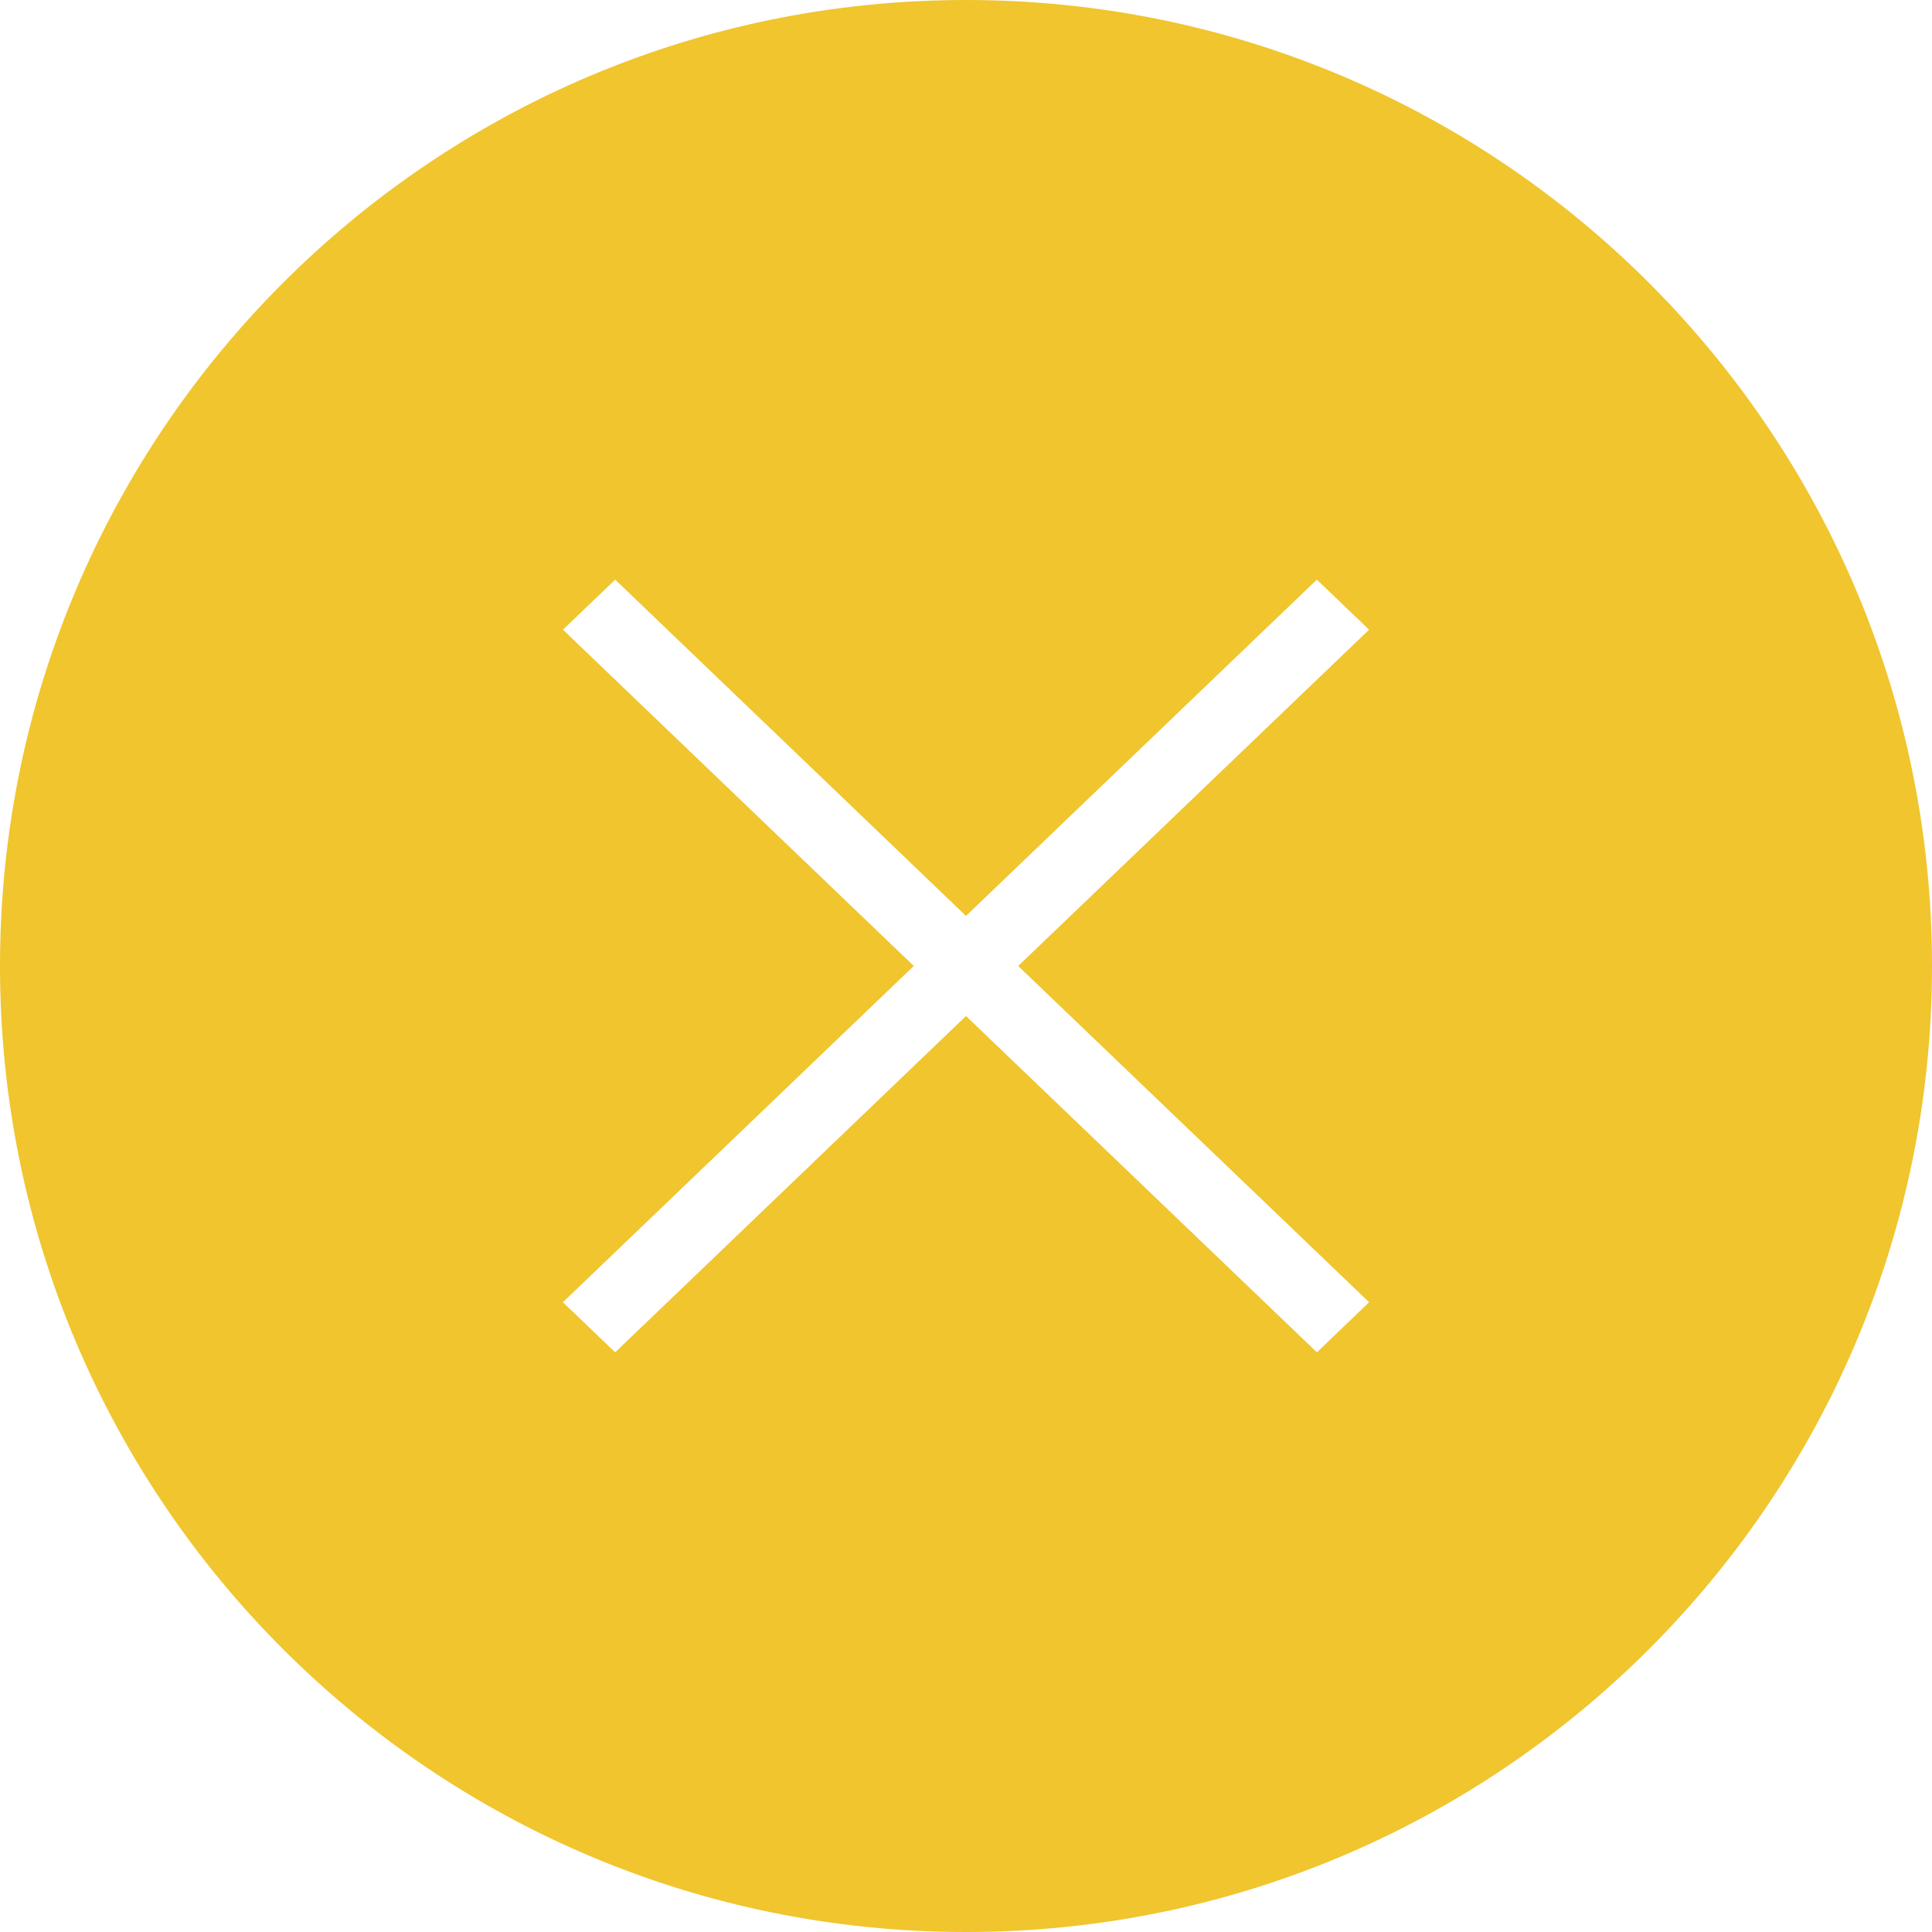
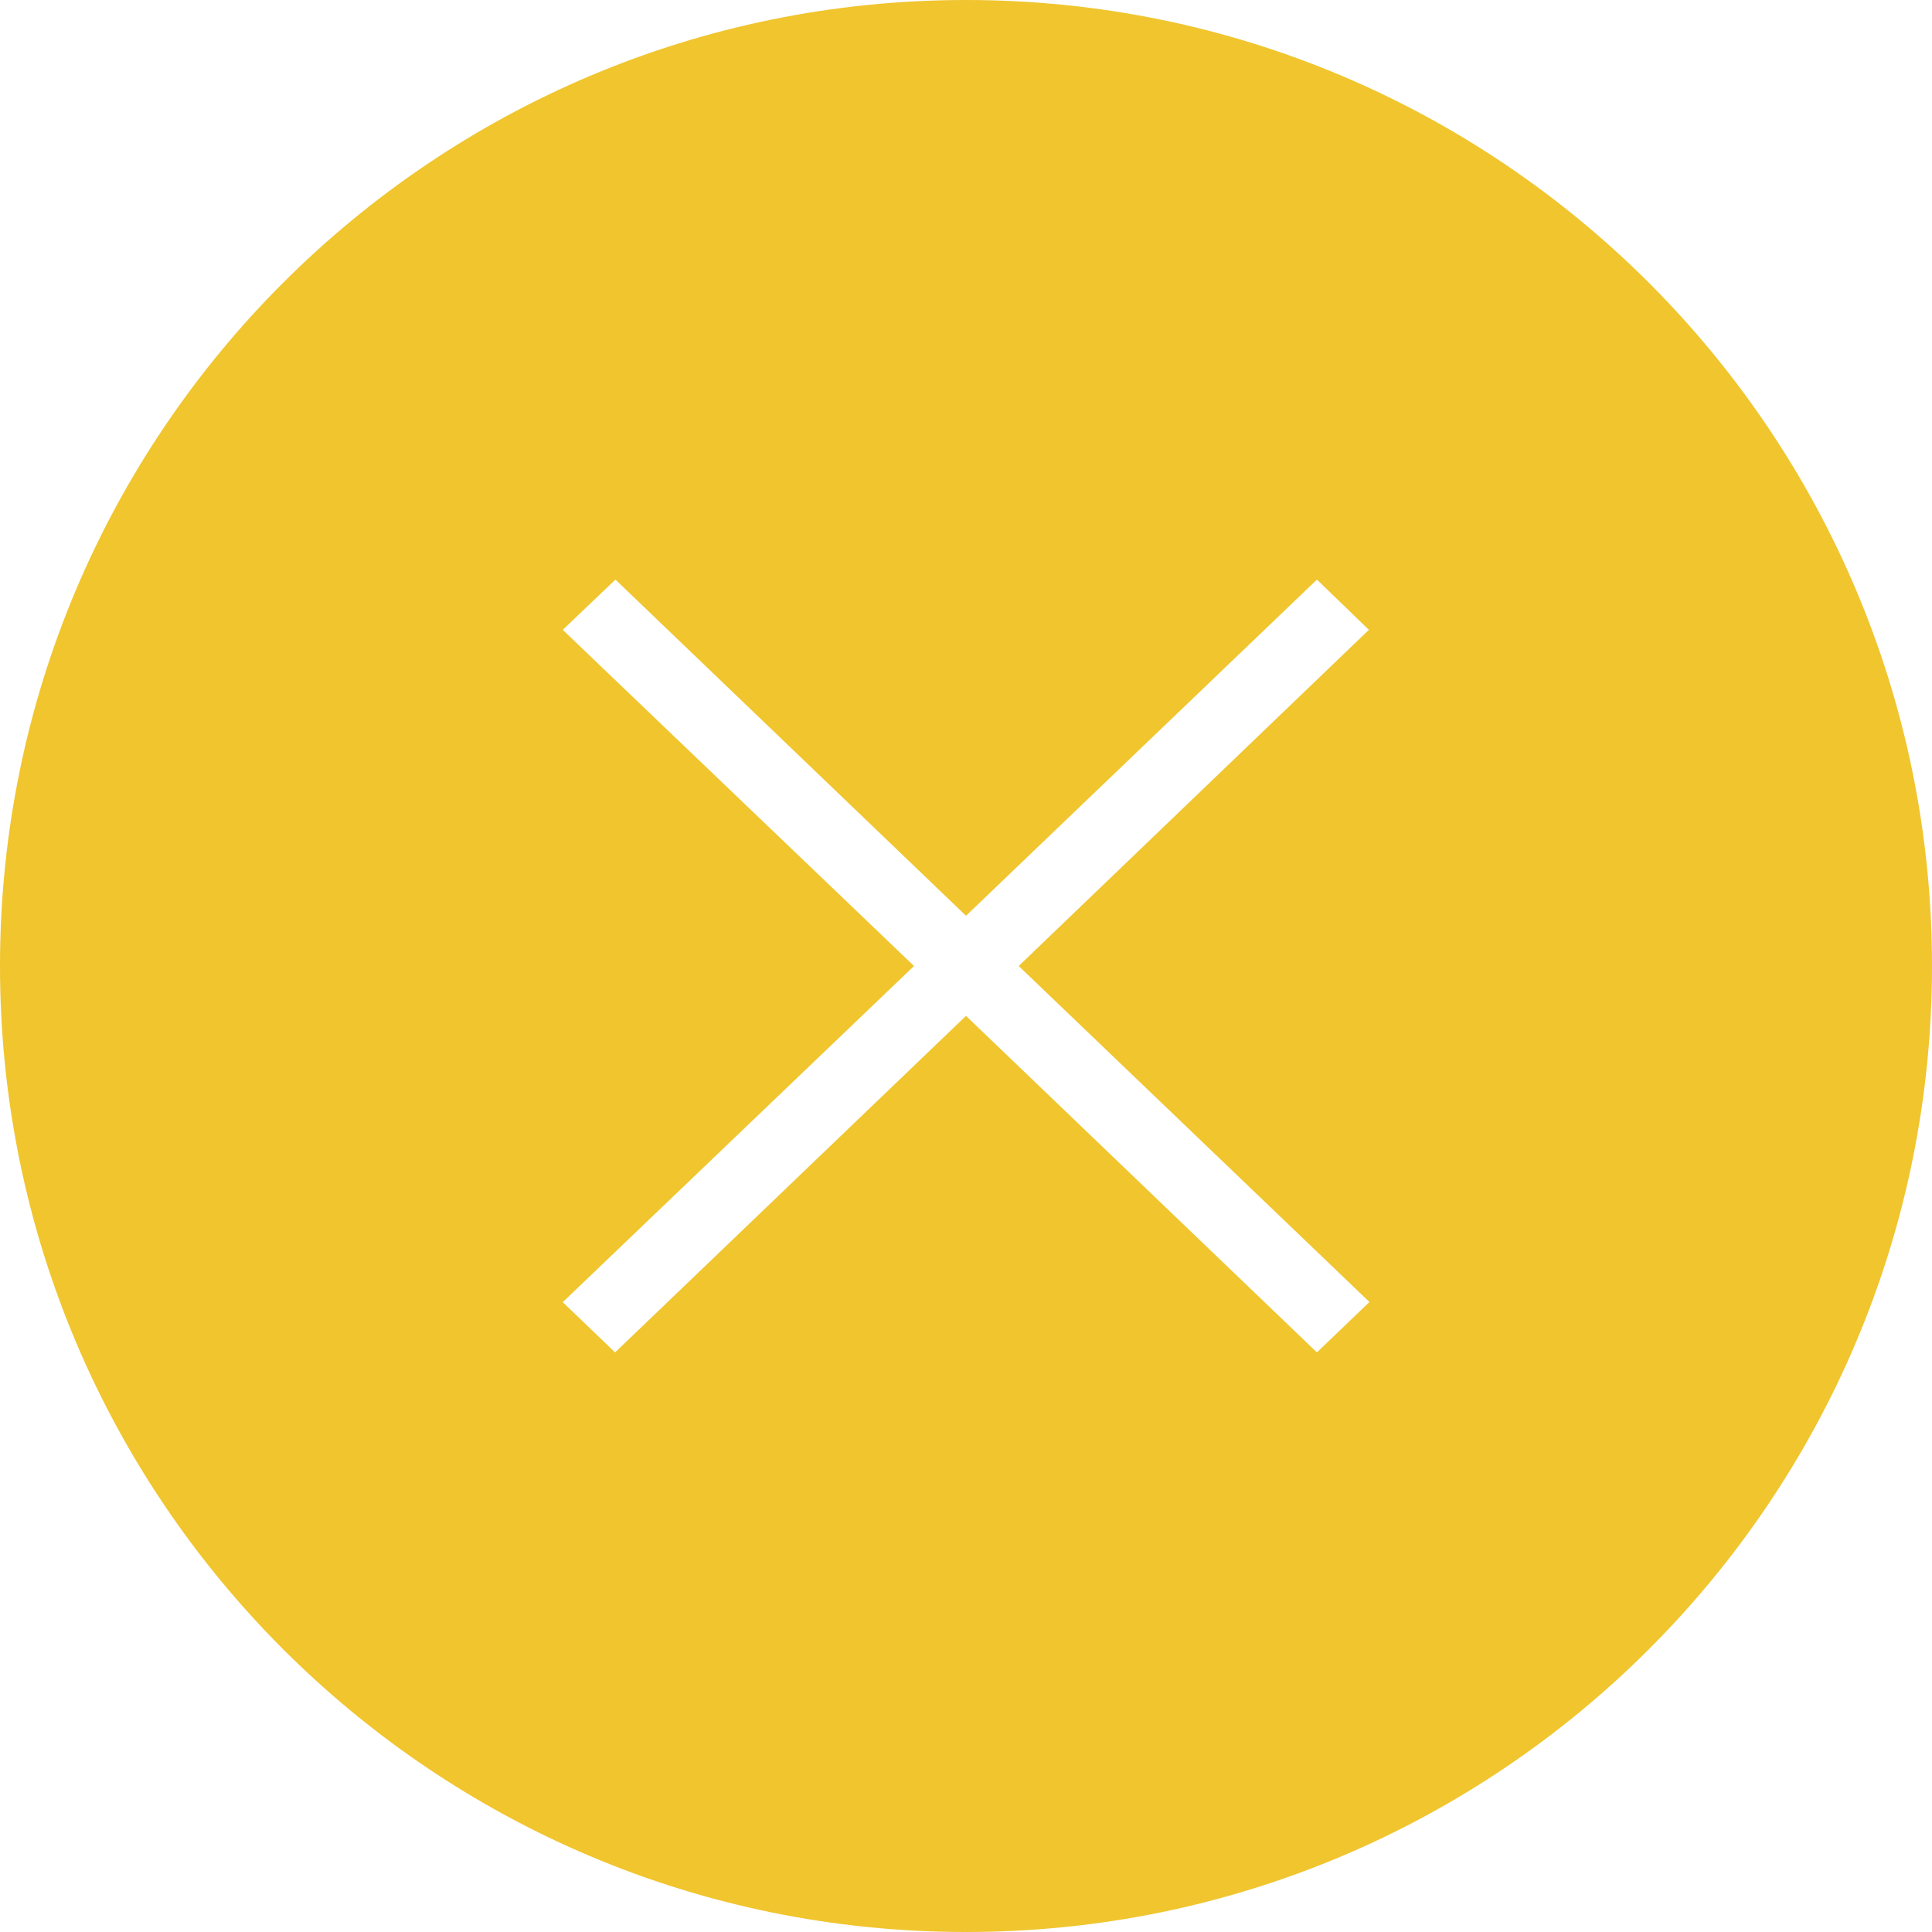
- <svg xmlns="http://www.w3.org/2000/svg" width="55" height="55" viewBox="0 0 55 55">
-   <path fill="#F0C52E" d="M27.5 0C12.312 0 0 12.312 0 27.5S12.312 55 27.5 55 55 42.688 55 27.5 42.688 0 27.5 0zm11.476 37.072l-1.486 1.426-9.99-9.574-9.987 9.574-1.488-1.426 9.988-9.573-9.987-9.573 1.487-1.425 9.987 9.573 9.988-9.573 1.487 1.425-9.989 9.574 9.99 9.572z" />
+ <svg xmlns="http://www.w3.org/2000/svg" width="55" height="55">
+   <path fill="#F0C52E" d="M27.5 0a27.5 27.5 0 1 0 0 55 27.5 27.5 0 0 0 0-55zm11.48 37.07l-1.49 1.43-9.99-9.58-9.99 9.58-1.49-1.43 10-9.57-10-9.57 1.5-1.43 9.98 9.57 9.99-9.57 1.48 1.43L29 27.5l9.99 9.57z" />
</svg>
